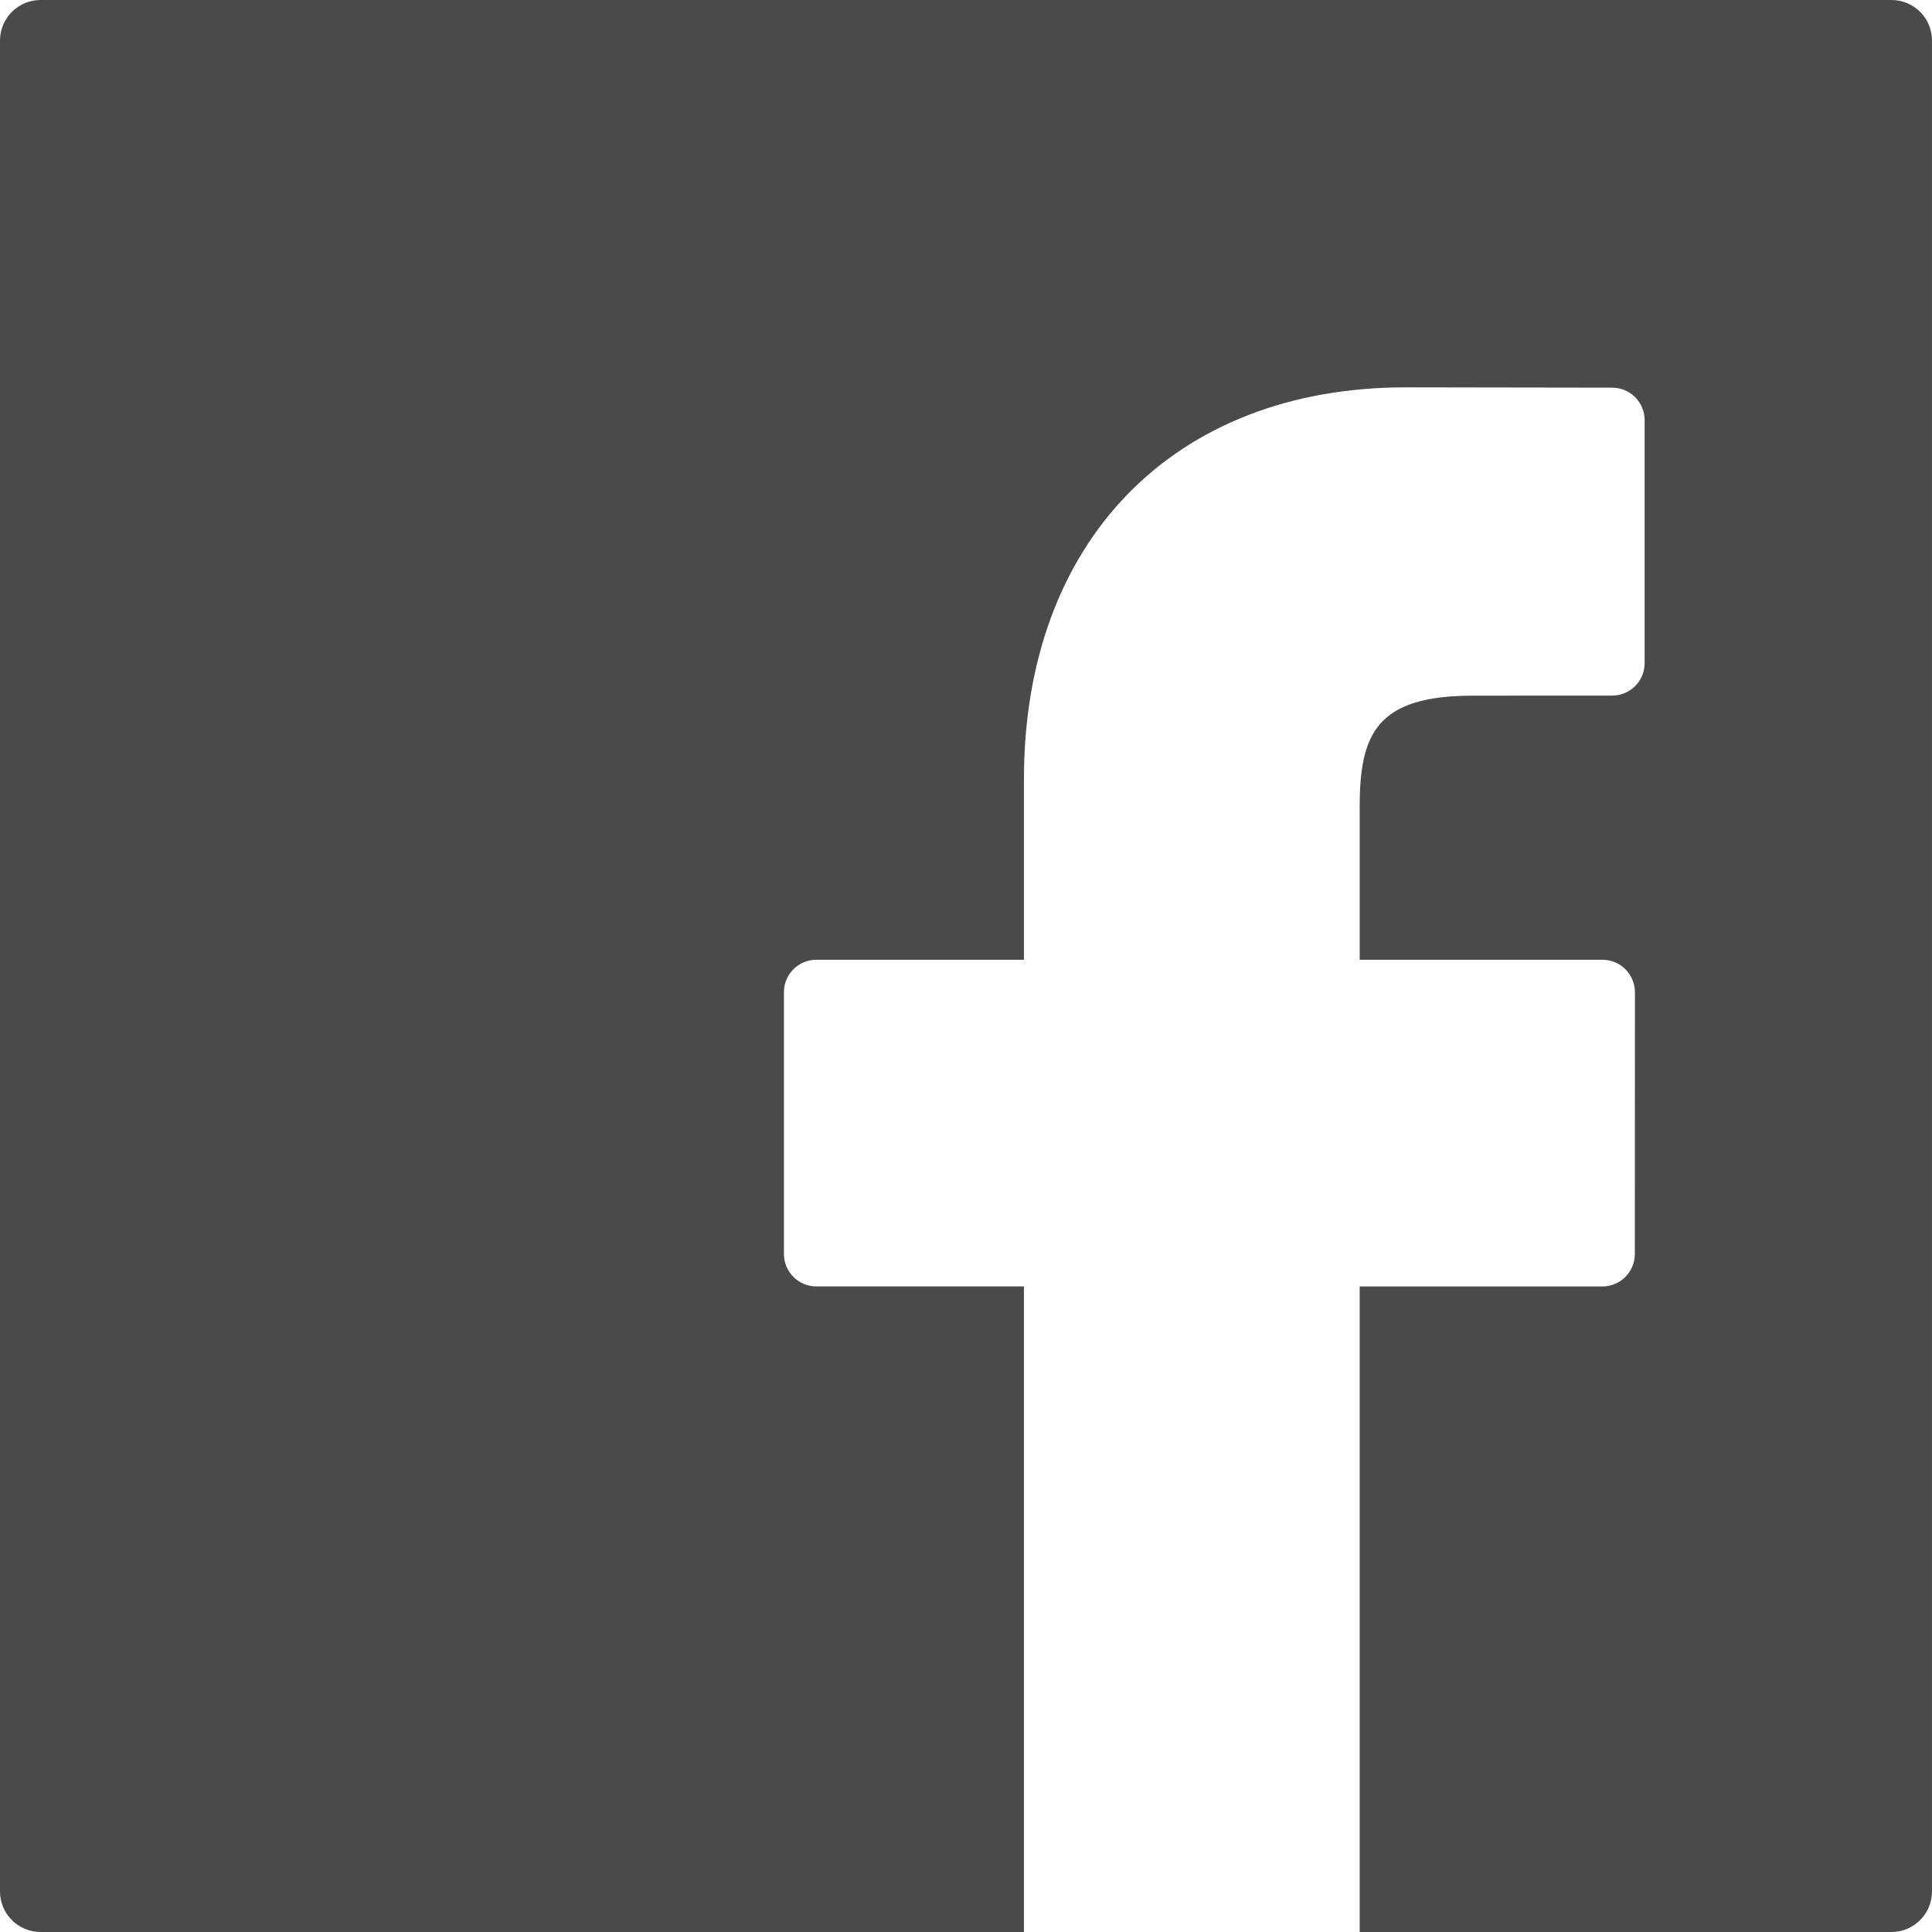
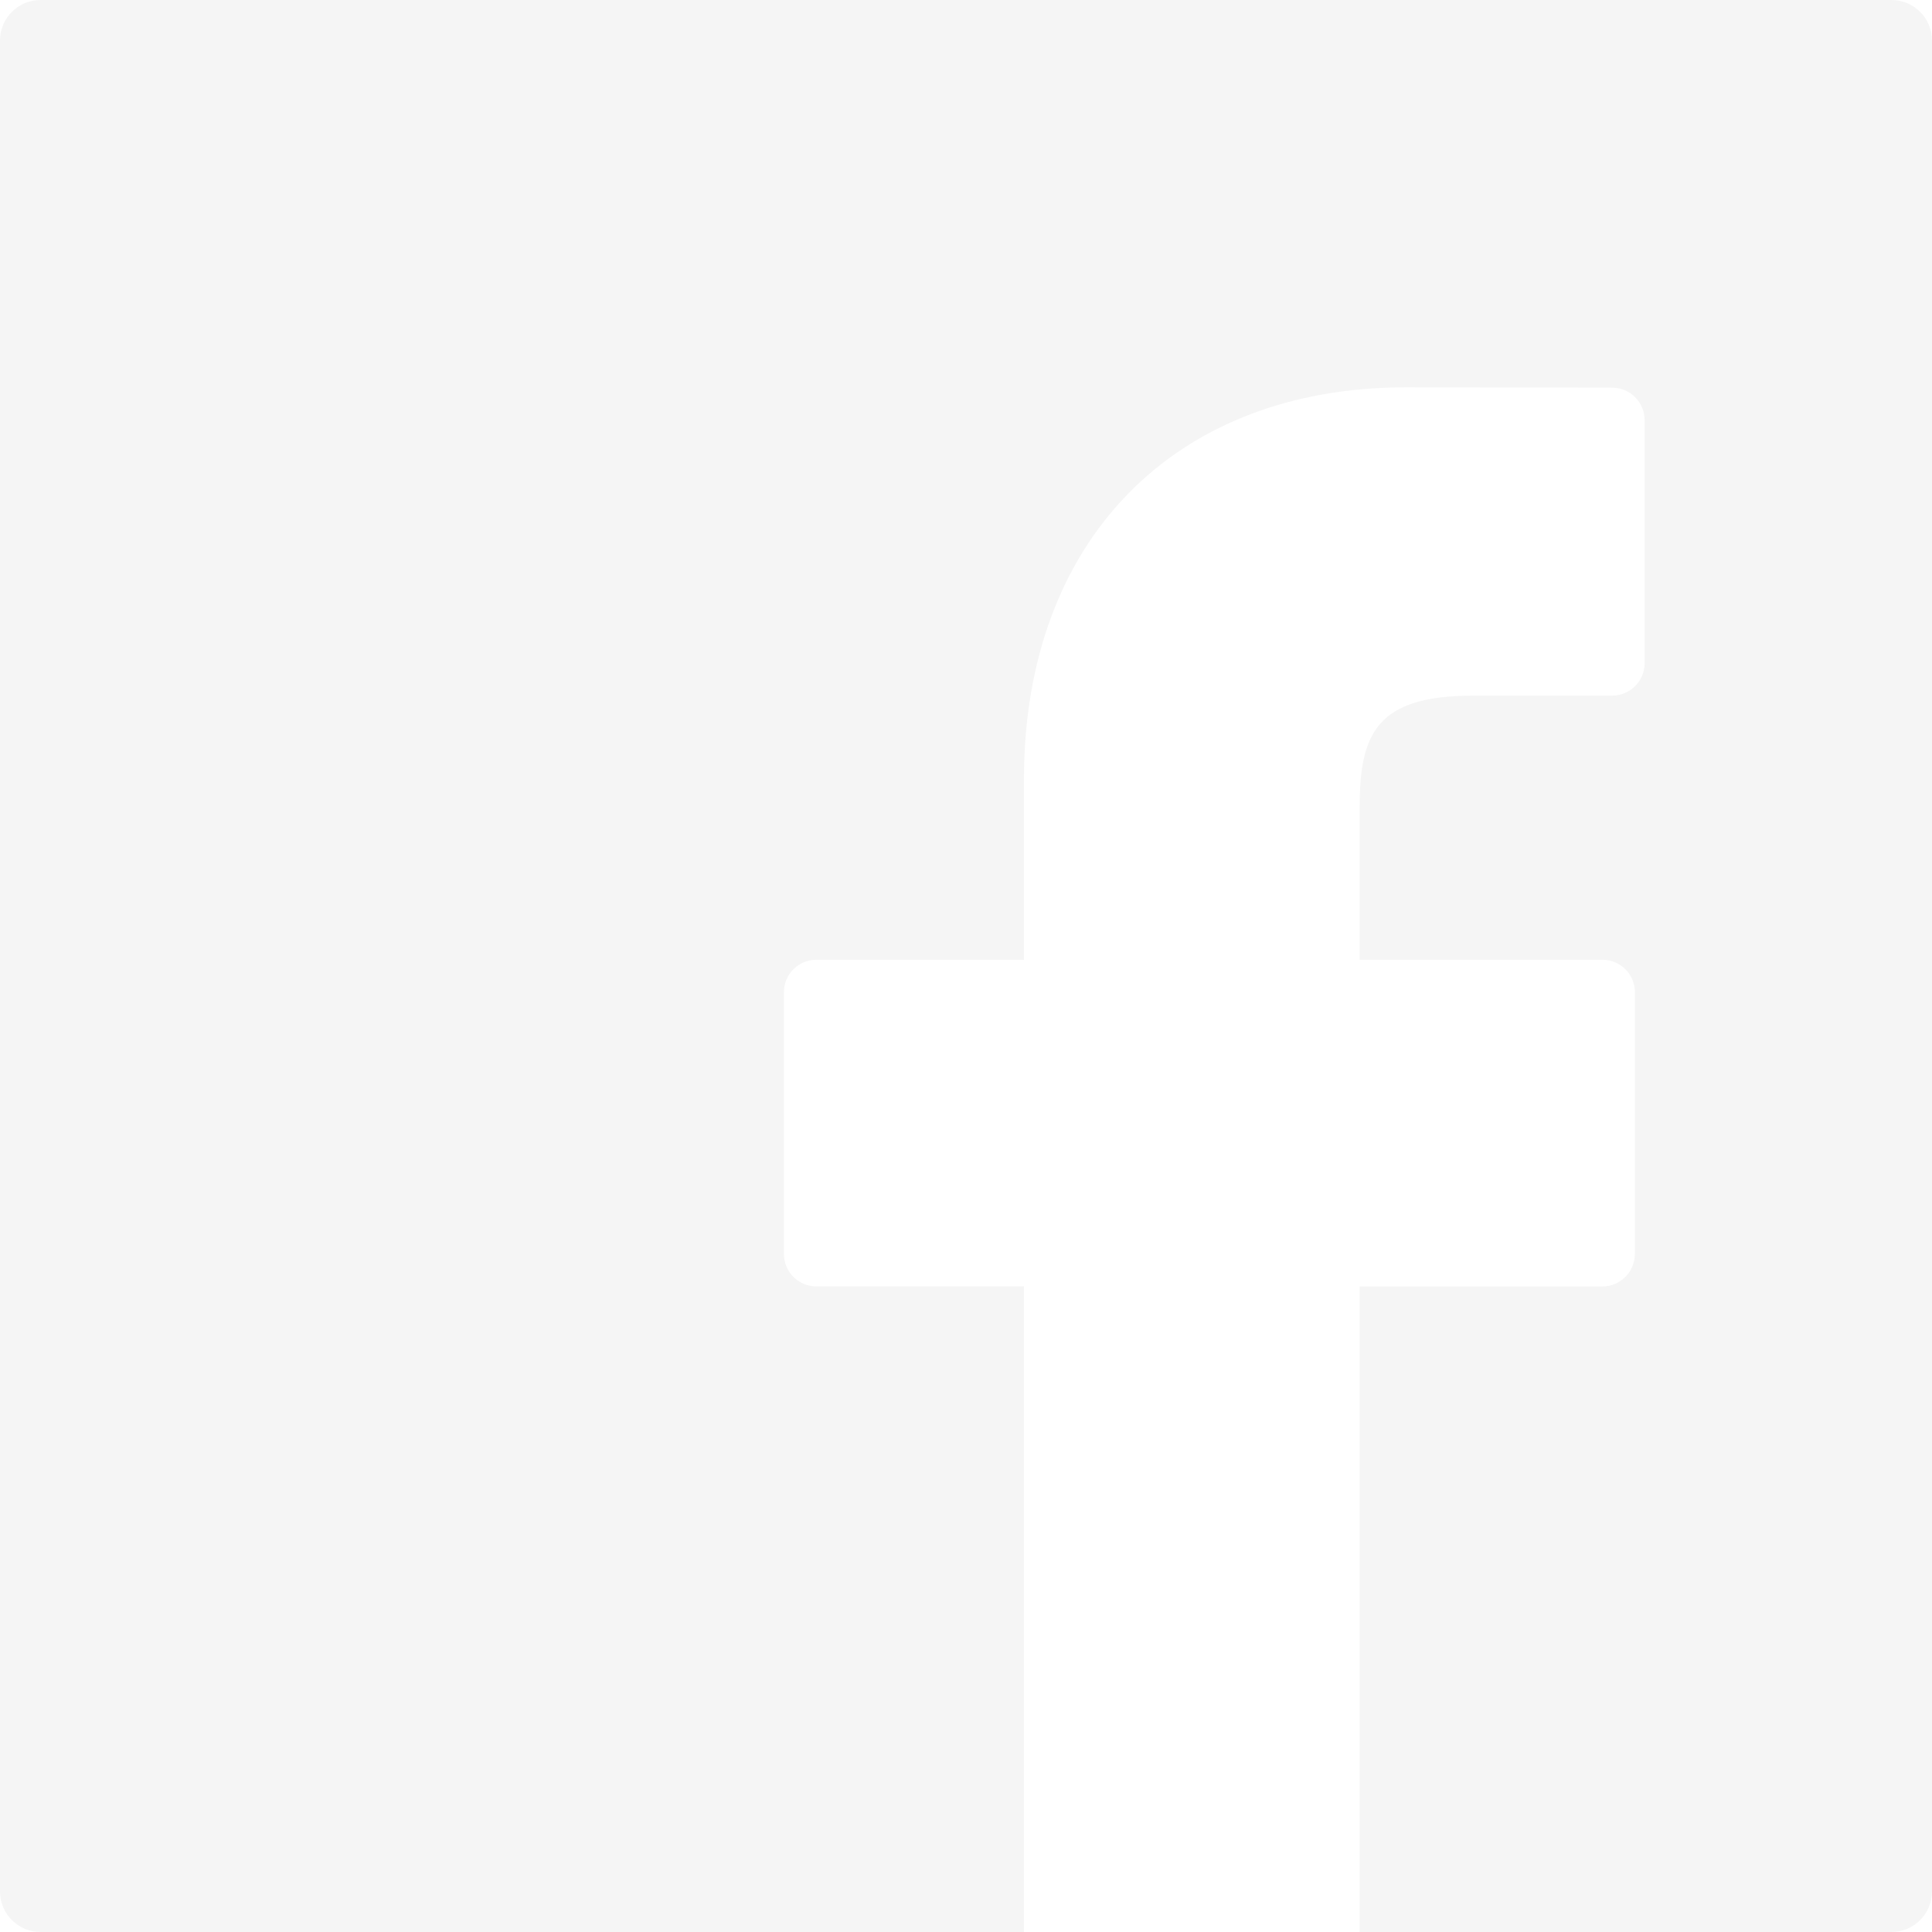
<svg xmlns="http://www.w3.org/2000/svg" version="1.1" id="Capa_1" x="0px" y="0px" width="512px" height="512px" viewBox="0 0 95.333 95.333" style="enable-background:new 0 0 95.333 95.333;" xml:space="preserve">
  <g>
-     <path d="M93.333,0H2C0.896,0,0,0.896,0,2v91.332c0,1.104,0.896,2,2,2h48.525V63.477H40.284c-0.885,0-1.602-0.717-1.602-1.602   V48.961c0-0.885,0.717-1.603,1.602-1.603h10.242v-8.913c0-11.744,7.395-19.332,18.839-19.332l10.188,0.016   c0.883,0.001,1.6,0.718,1.6,1.602v11.991c0,0.885-0.717,1.602-1.602,1.602l-6.863,0.003c-4.729,0-5.595,1.844-5.595,5.475v7.556   h11.979c0.425,0,0.832,0.169,1.133,0.47c0.3,0.301,0.469,0.708,0.469,1.133L80.67,61.876c0,0.885-0.717,1.603-1.602,1.603H67.092   v31.854h26.24c1.104,0,2-0.896,2-2V2C95.333,0.895,94.438,0,93.333,0z" fill="#4a4a4a" />
+     <path d="M93.333,0H2C0.896,0,0,0.896,0,2v91.332c0,1.104,0.896,2,2,2h48.525V63.477H40.284c-0.885,0-1.602-0.717-1.602-1.602   V48.961c0-0.885,0.717-1.603,1.602-1.603h10.242v-8.913c0-11.744,7.395-19.332,18.839-19.332l10.188,0.016   c0.883,0.001,1.6,0.718,1.6,1.602v11.991c0,0.885-0.717,1.602-1.602,1.602l-6.863,0.003c-4.729,0-5.595,1.844-5.595,5.475v7.556   h11.979c0.425,0,0.832,0.169,1.133,0.47c0.3,0.301,0.469,0.708,0.469,1.133L80.67,61.876c0,0.885-0.717,1.603-1.602,1.603H67.092   v31.854h26.24c1.104,0,2-0.896,2-2V2C95.333,0.895,94.438,0,93.333,0z" fill="#f5f5f5" />
  </g>
  <g>
</g>
  <g>
</g>
  <g>
</g>
  <g>
</g>
  <g>
</g>
  <g>
</g>
  <g>
</g>
  <g>
</g>
  <g>
</g>
  <g>
</g>
  <g>
</g>
  <g>
</g>
  <g>
</g>
  <g>
</g>
  <g>
</g>
</svg>
